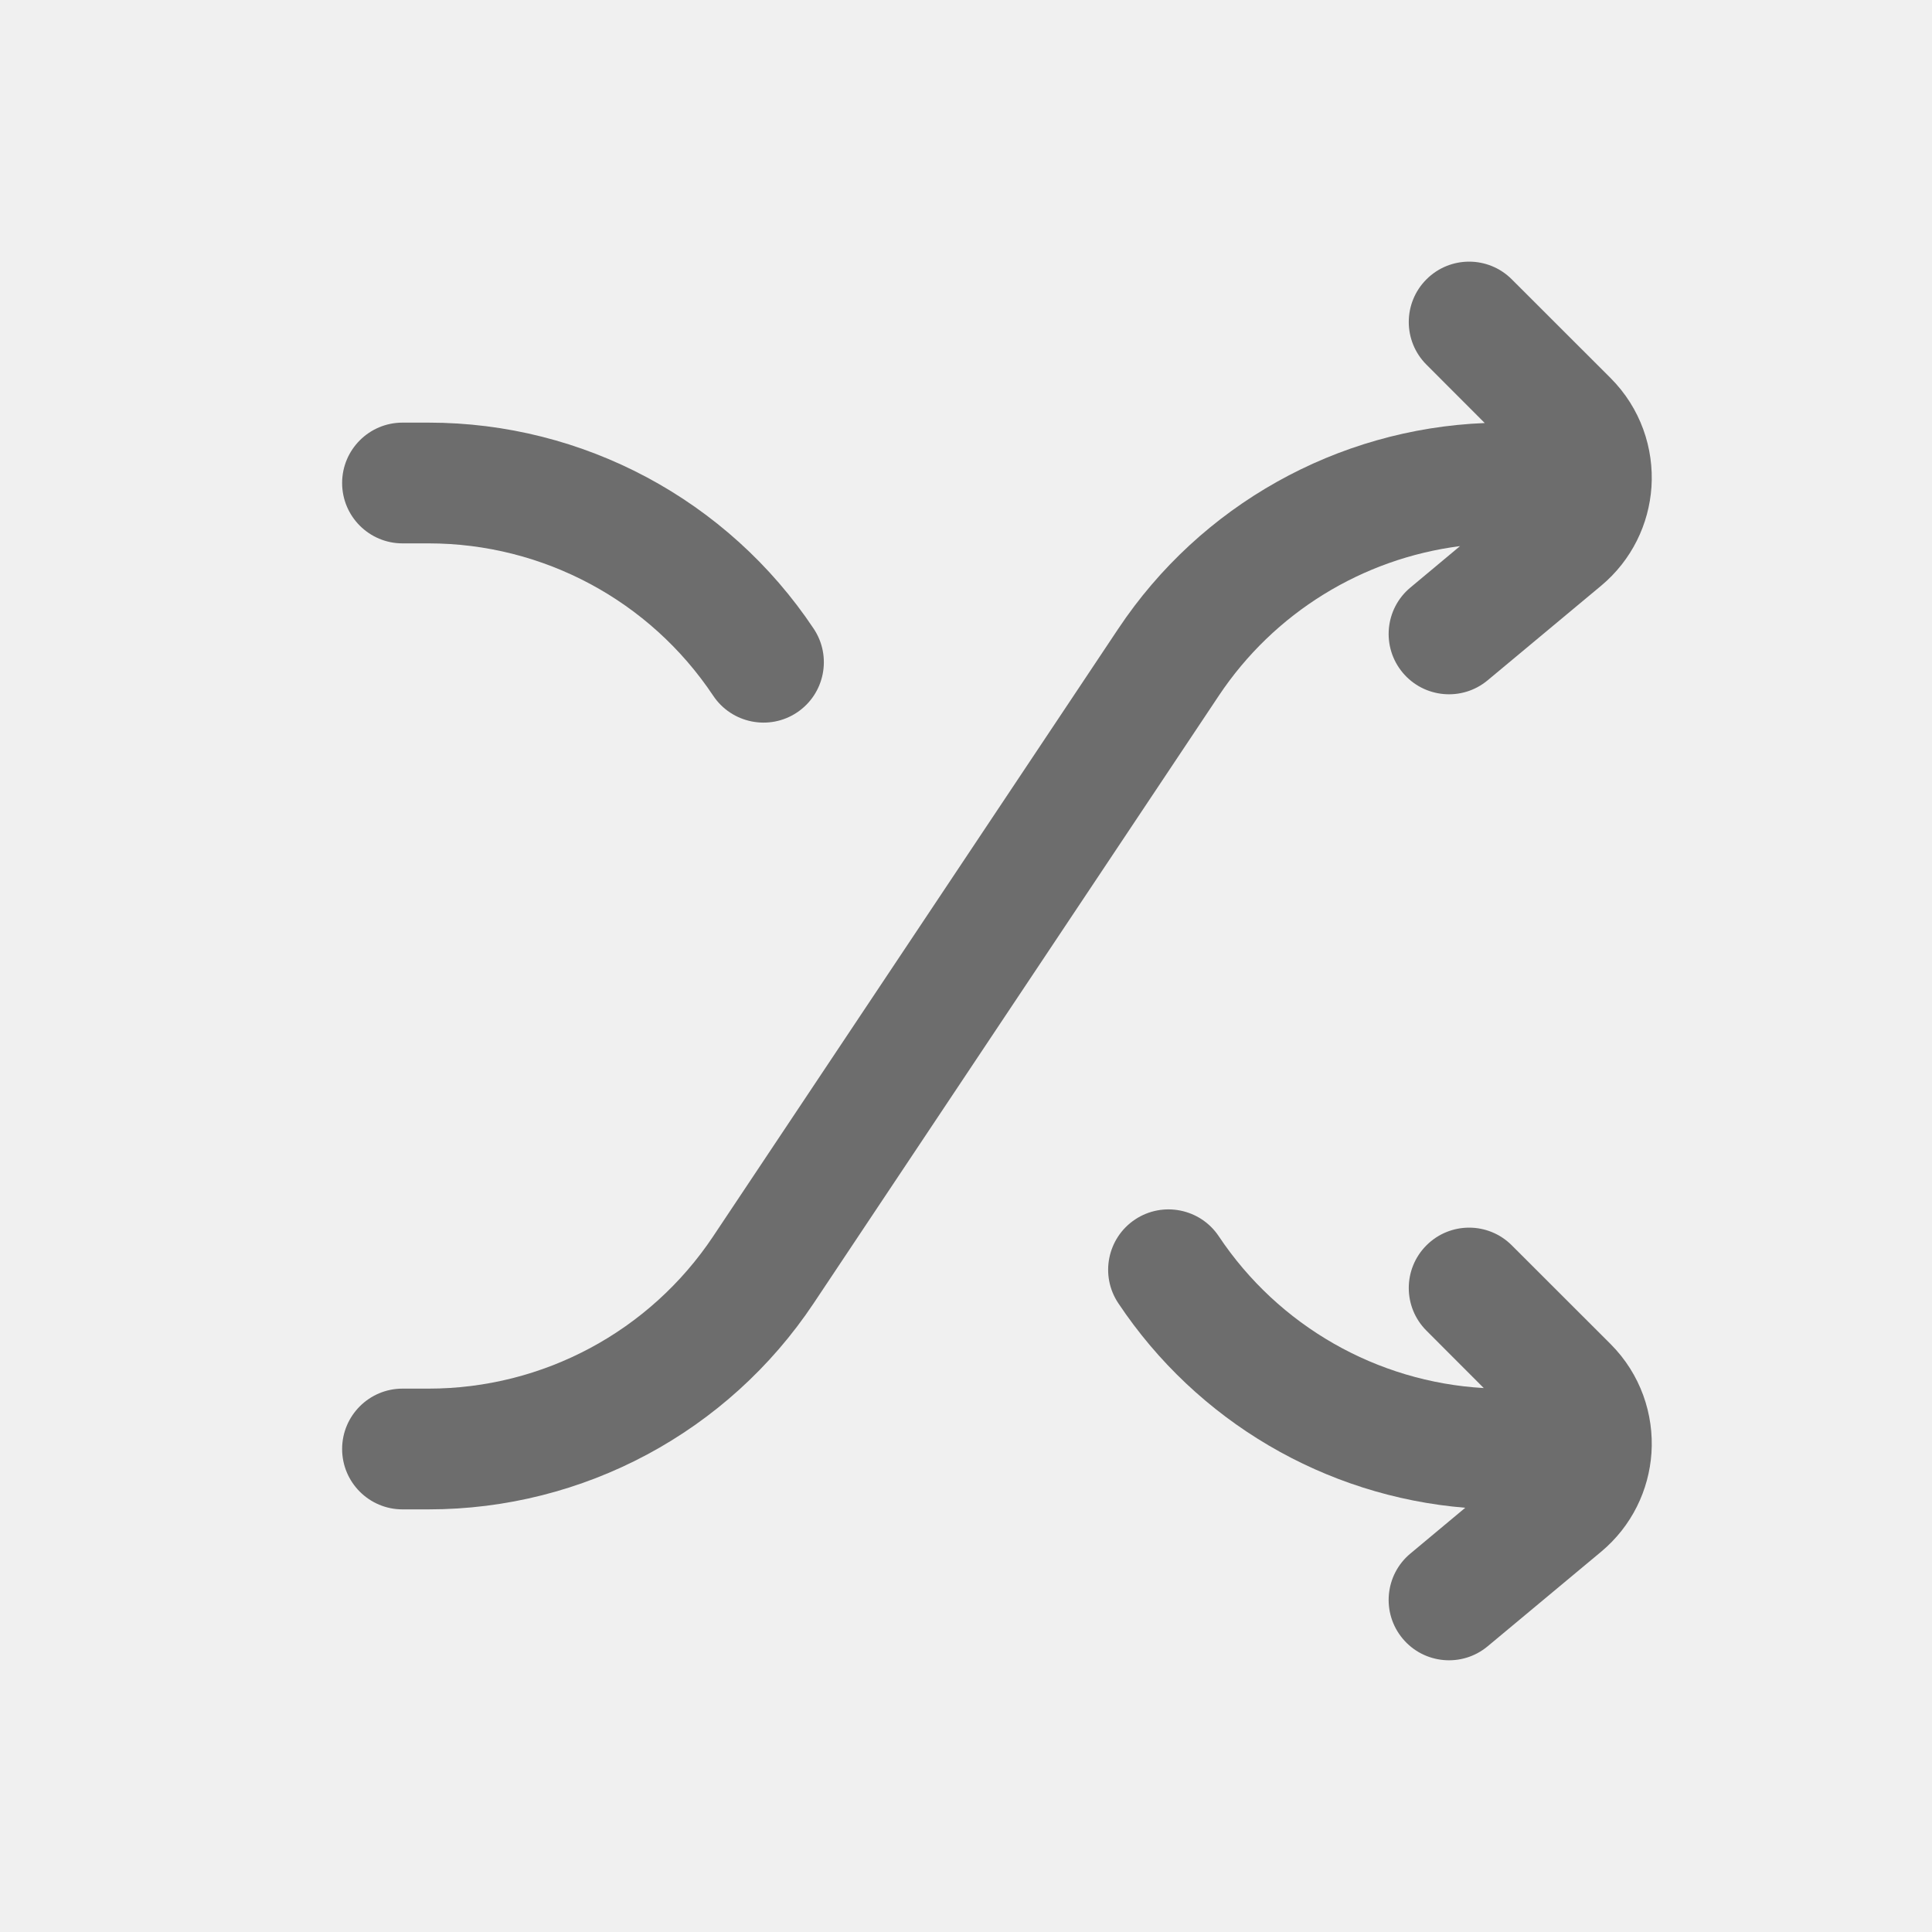
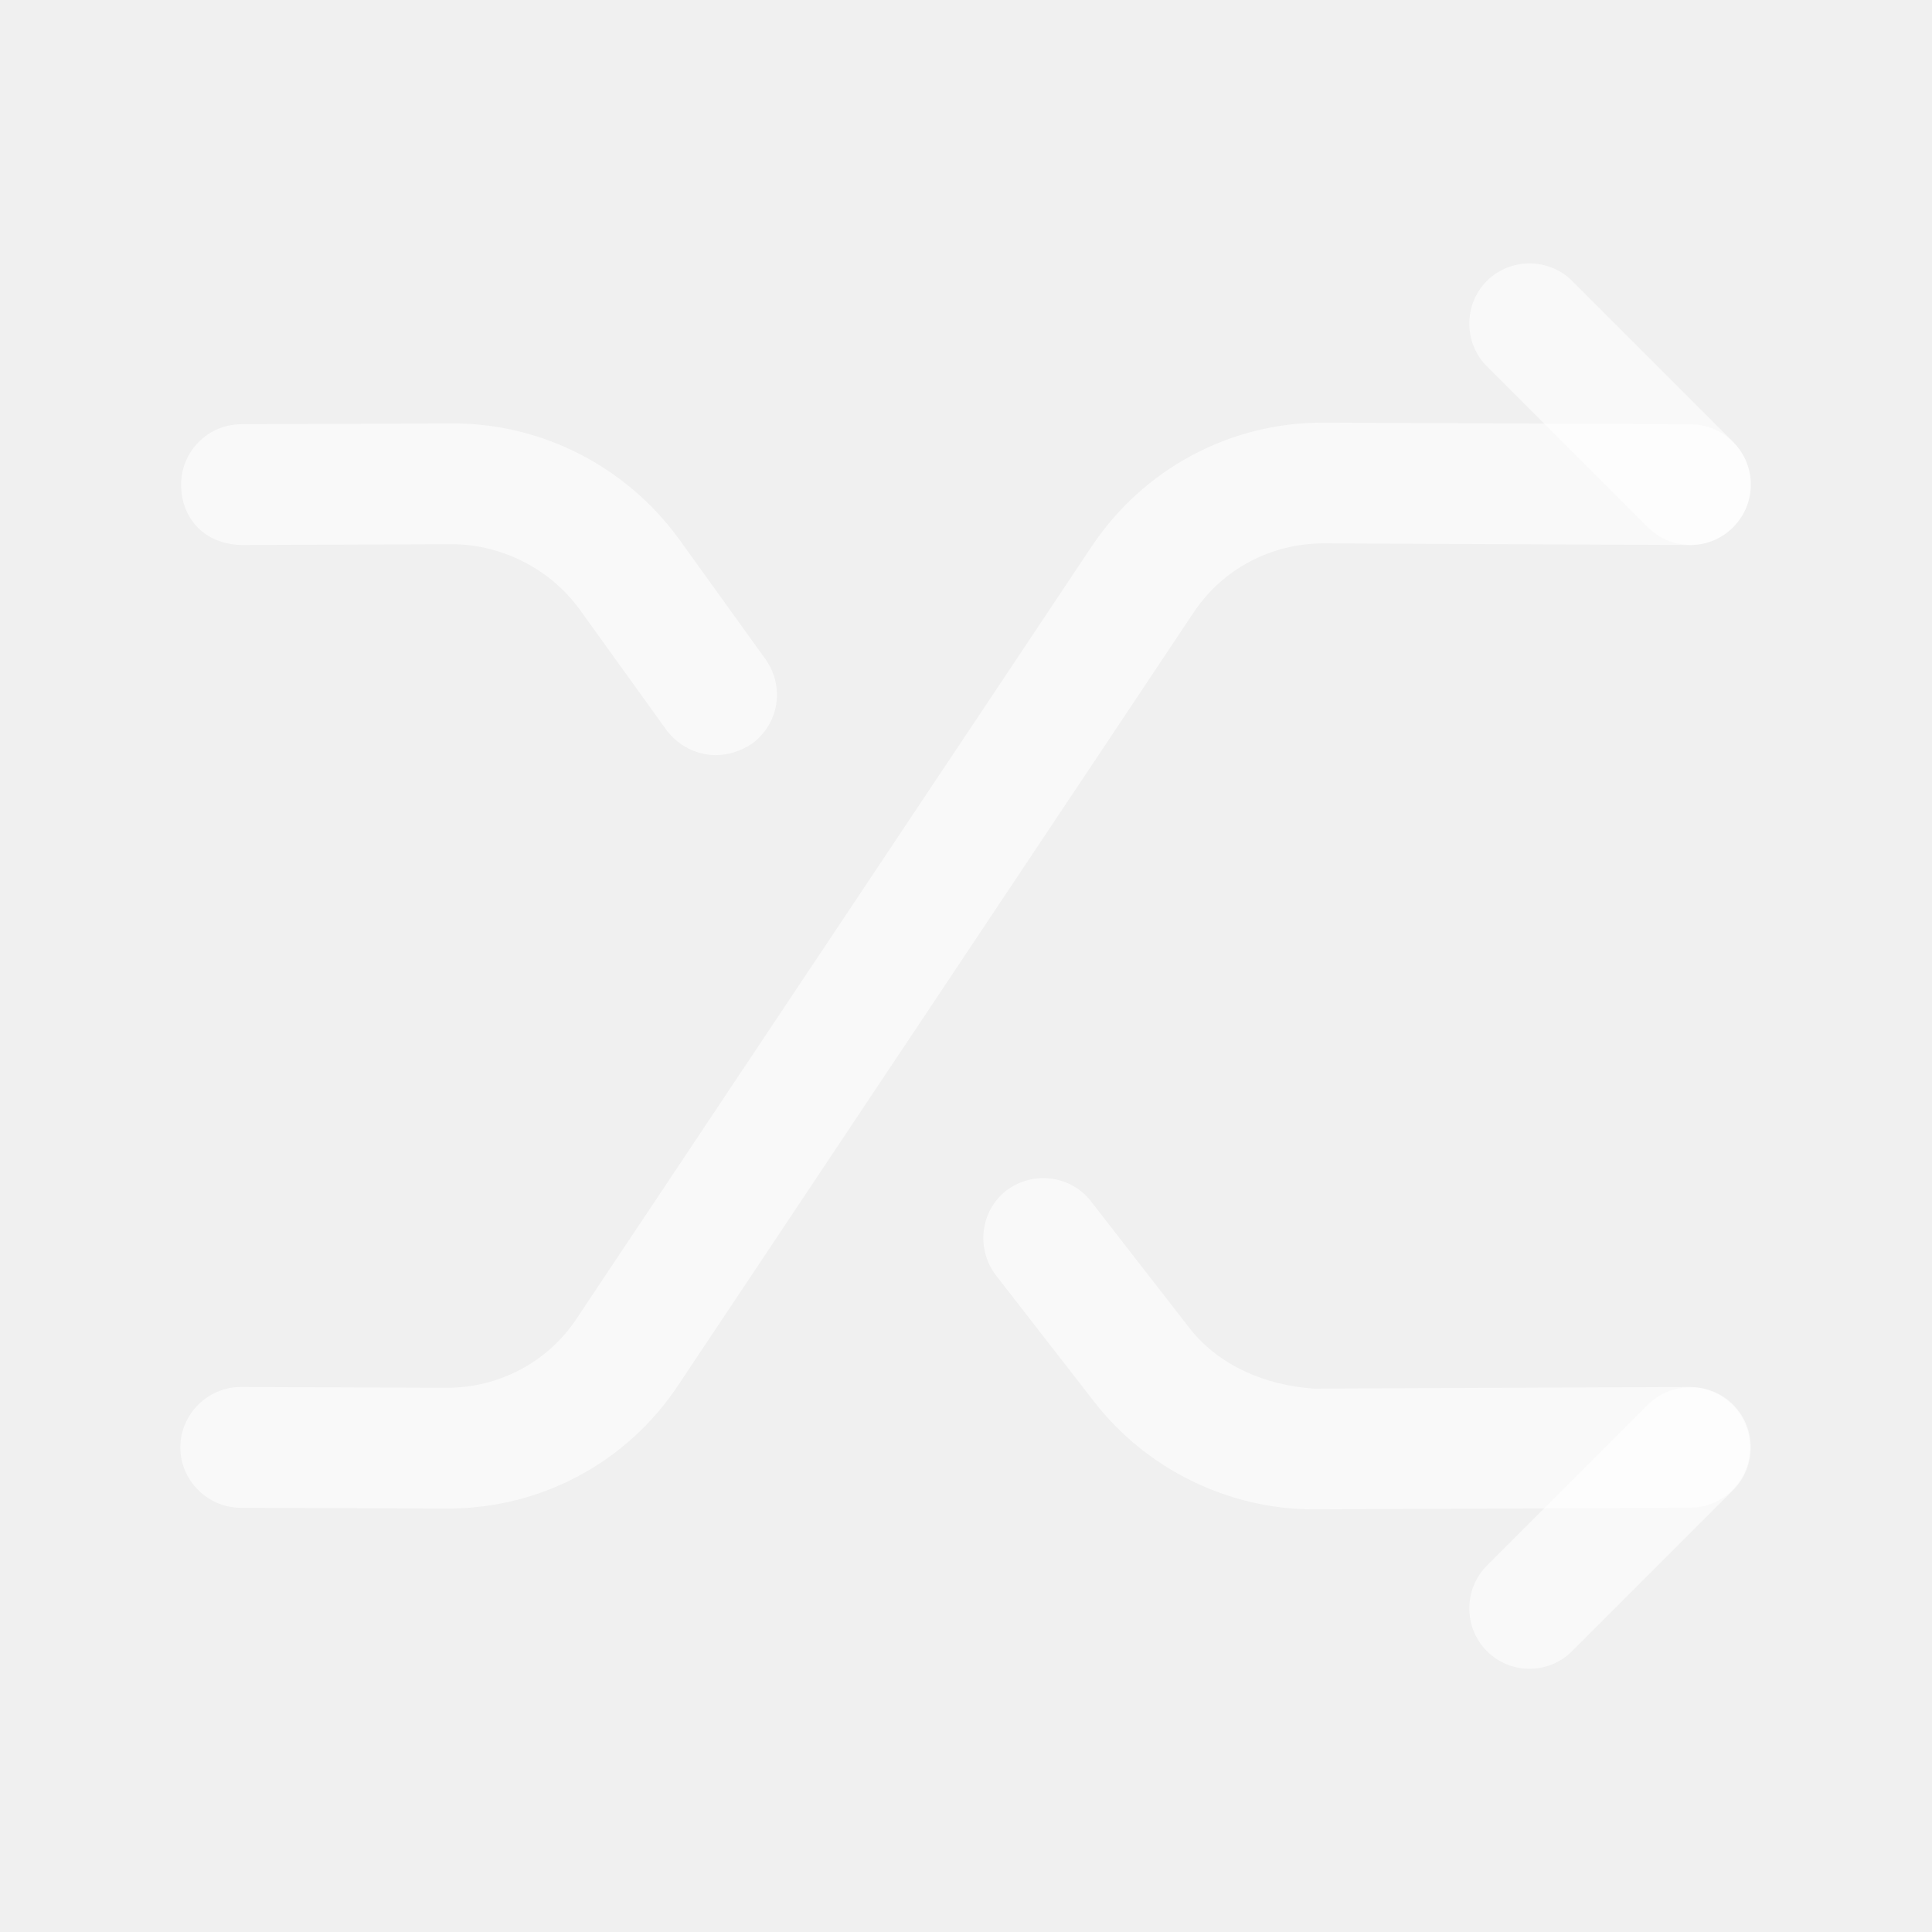
<svg xmlns="http://www.w3.org/2000/svg" width="24" height="24" viewBox="0 0 24 24" fill="none">
-   <path d="M18.78 3.47C18.487 3.177 18.013 3.177 17.72 3.47C17.427 3.763 17.427 4.237 17.72 4.53L18.444 5.255C16.61 5.329 14.915 6.275 13.892 7.81L8.86 15.357C8.072 16.54 6.745 17.25 5.324 17.25H5C4.586 17.25 4.25 17.586 4.25 18C4.25 18.414 4.586 18.75 5 18.75H5.324C7.247 18.75 9.042 17.789 10.108 16.189L15.14 8.643C15.827 7.611 16.925 6.939 18.137 6.784L17.52 7.299C17.202 7.564 17.159 8.037 17.424 8.355C17.689 8.673 18.162 8.716 18.48 8.451L19.889 7.277C20.273 6.957 20.484 6.508 20.515 6.05C20.547 5.568 20.38 5.069 20.006 4.695L18.78 3.47Z" fill="#6D6D6D" />
-   <path d="M5 5.25C4.586 5.25 4.25 5.586 4.25 6C4.25 6.414 4.586 6.75 5 6.75H5.324C6.745 6.75 8.072 7.46 8.86 8.643C9.09 8.987 9.556 9.08 9.9 8.851C10.245 8.621 10.338 8.155 10.108 7.81C9.042 6.211 7.247 5.25 5.324 5.25H5Z" fill="#6D6D6D" />
-   <path d="M15.14 15.357C14.91 15.013 14.444 14.92 14.1 15.149C13.755 15.379 13.662 15.845 13.892 16.189C14.87 17.657 16.461 18.587 18.202 18.73L17.52 19.299C17.202 19.564 17.159 20.037 17.424 20.355C17.689 20.673 18.162 20.716 18.48 20.451L19.889 19.277C20.273 18.957 20.484 18.508 20.515 18.05C20.547 17.568 20.38 17.069 20.006 16.695L18.78 15.47C18.487 15.177 18.013 15.177 17.72 15.47C17.427 15.763 17.427 16.237 17.72 16.53L18.432 17.243C17.104 17.167 15.883 16.472 15.14 15.357Z" fill="#6D6D6D" />
+   <path d="M5.56 18.74C5.56 18.74 5.55 18.74 5.54 18.74L2.99 18.73C2.58 18.73 2.24 18.39 2.24 17.98C2.24 17.57 2.58 17.23 2.99 17.23L5.54 17.24H5.55C6.2 17.24 6.81 16.92 7.17 16.37L13.56 6.79C14.2 5.83 15.27 5.25 16.43 5.25C16.43 5.25 16.44 5.25 16.45 5.25L21 5.27C21.41 5.27 21.75 5.61 21.75 6.02C21.75 6.43 21.41 6.77 21 6.77L16.45 6.75H16.44C15.79 6.75 15.18 7.07 14.82 7.62L8.43 17.2C7.79 18.17 6.72 18.74 5.56 18.74Z" fill="white" fill-opacity="0.6" />
+   <path d="M19 20.73C18.81 20.73 18.62 20.66 18.47 20.51C18.18 20.22 18.18 19.74 18.47 19.45L20.47 17.45C20.76 17.16 21.24 17.16 21.53 17.45C21.82 17.74 21.82 18.22 21.53 18.51L19.53 20.51C19.38 20.66 19.19 20.73 19 20.73Z" fill="white" fill-opacity="0.6" />
+   <path d="M8.89 9.38C8.66 9.38 8.43 9.27 8.28 9.07L7.2 7.57C6.83 7.06 6.22 6.76 5.61 6.76L3 6.77C2.54 6.76 2.25 6.44 2.25 6.02C2.25 5.61 2.58 5.27 3 5.27L5.61 5.26C5.62 5.26 5.62 5.26 5.63 5.26C6.74 5.26 7.78 5.8 8.43 6.69L9.51 8.19C9.75 8.53 9.68 8.99 9.34 9.24C9.2 9.33 9.05 9.38 8.89 9.38Z" fill="white" fill-opacity="0.6" />
+   <path d="M16.32 18.75C15.26 18.75 14.24 18.25 13.59 17.41L12.37 15.84C12.12 15.51 12.18 15.04 12.5 14.79C12.83 14.54 13.3 14.6 13.55 14.92L14.77 16.49C15.14 16.97 15.73 17.21 16.32 17.25L20.99 17.23C21.4 17.23 21.74 17.56 21.74 17.98C21.74 18.39 21.41 18.73 20.99 18.73L16.32 18.75C16.33 18.75 16.32 18.75 16.32 18.75Z" fill="white" fill-opacity="0.6" />
+   <path d="M21 6.77C20.81 6.77 20.62 6.7 20.47 6.55L18.47 4.55C18.18 4.26 18.18 3.78 18.47 3.49C18.76 3.2 19.24 3.2 19.53 3.49L21.53 5.49C21.82 5.78 21.82 6.26 21.53 6.55C21.38 6.7 21.19 6.77 21 6.77Z" fill="white" fill-opacity="0.6" />
</svg>
